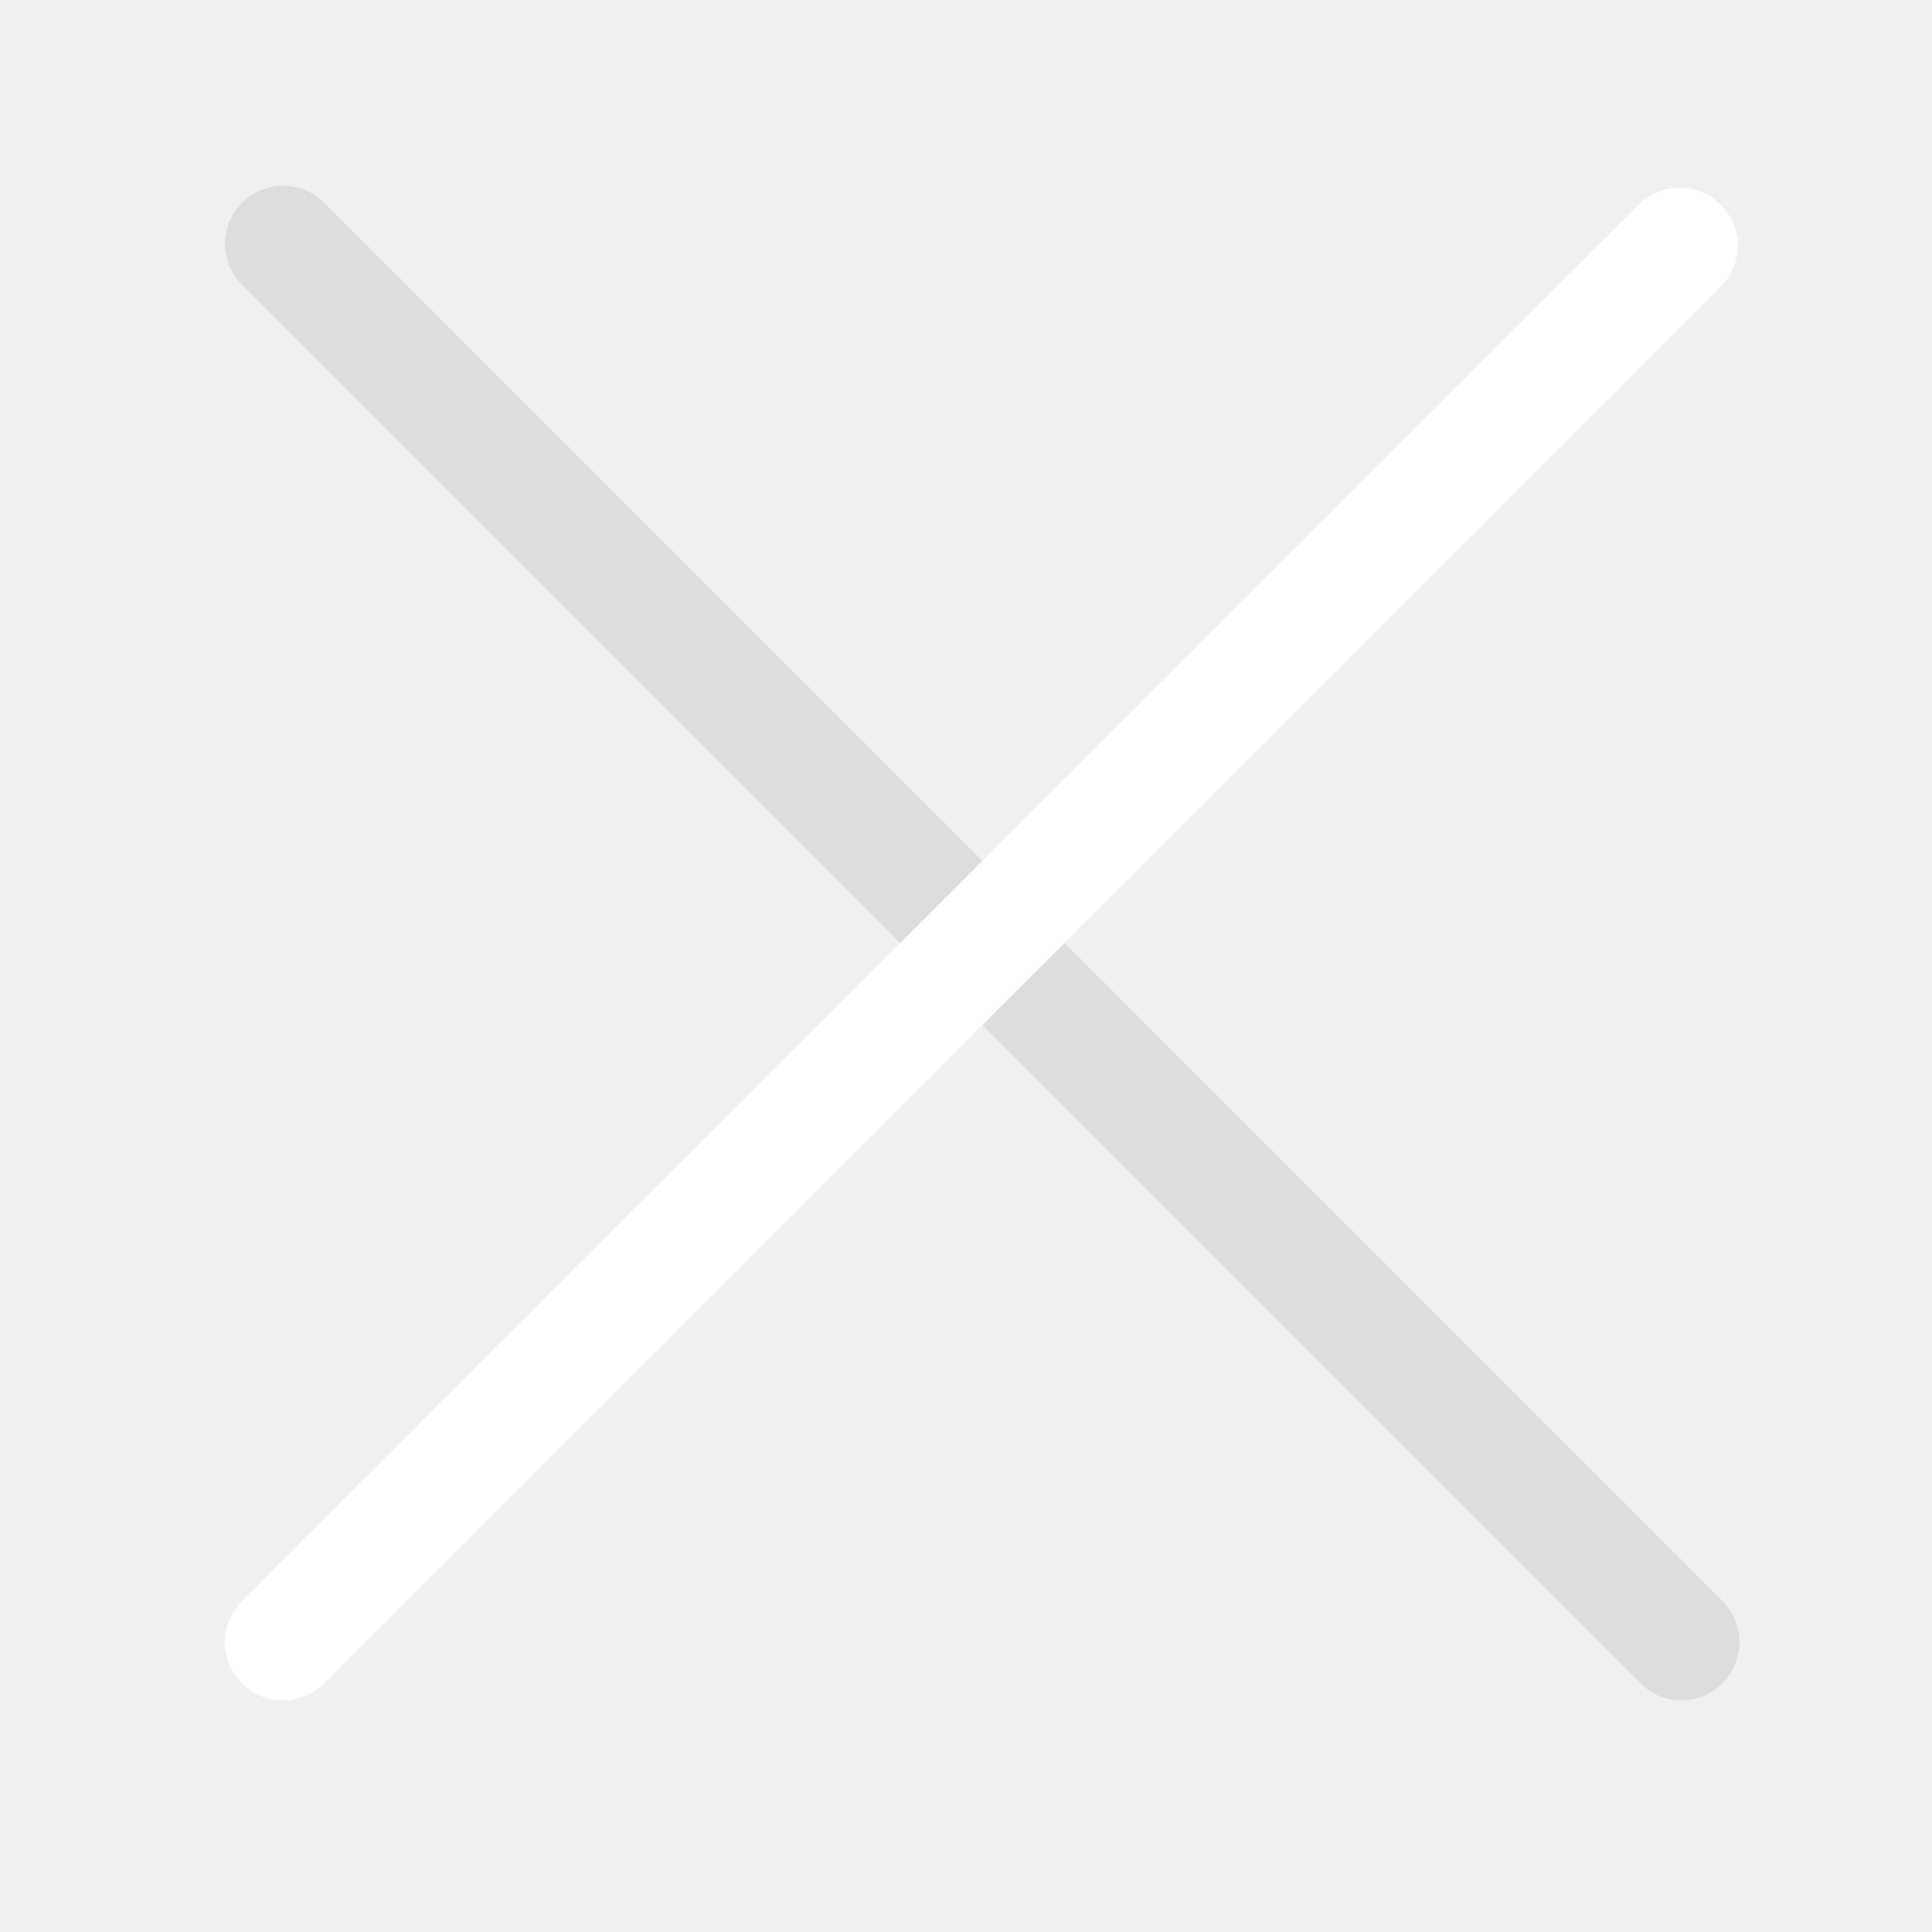
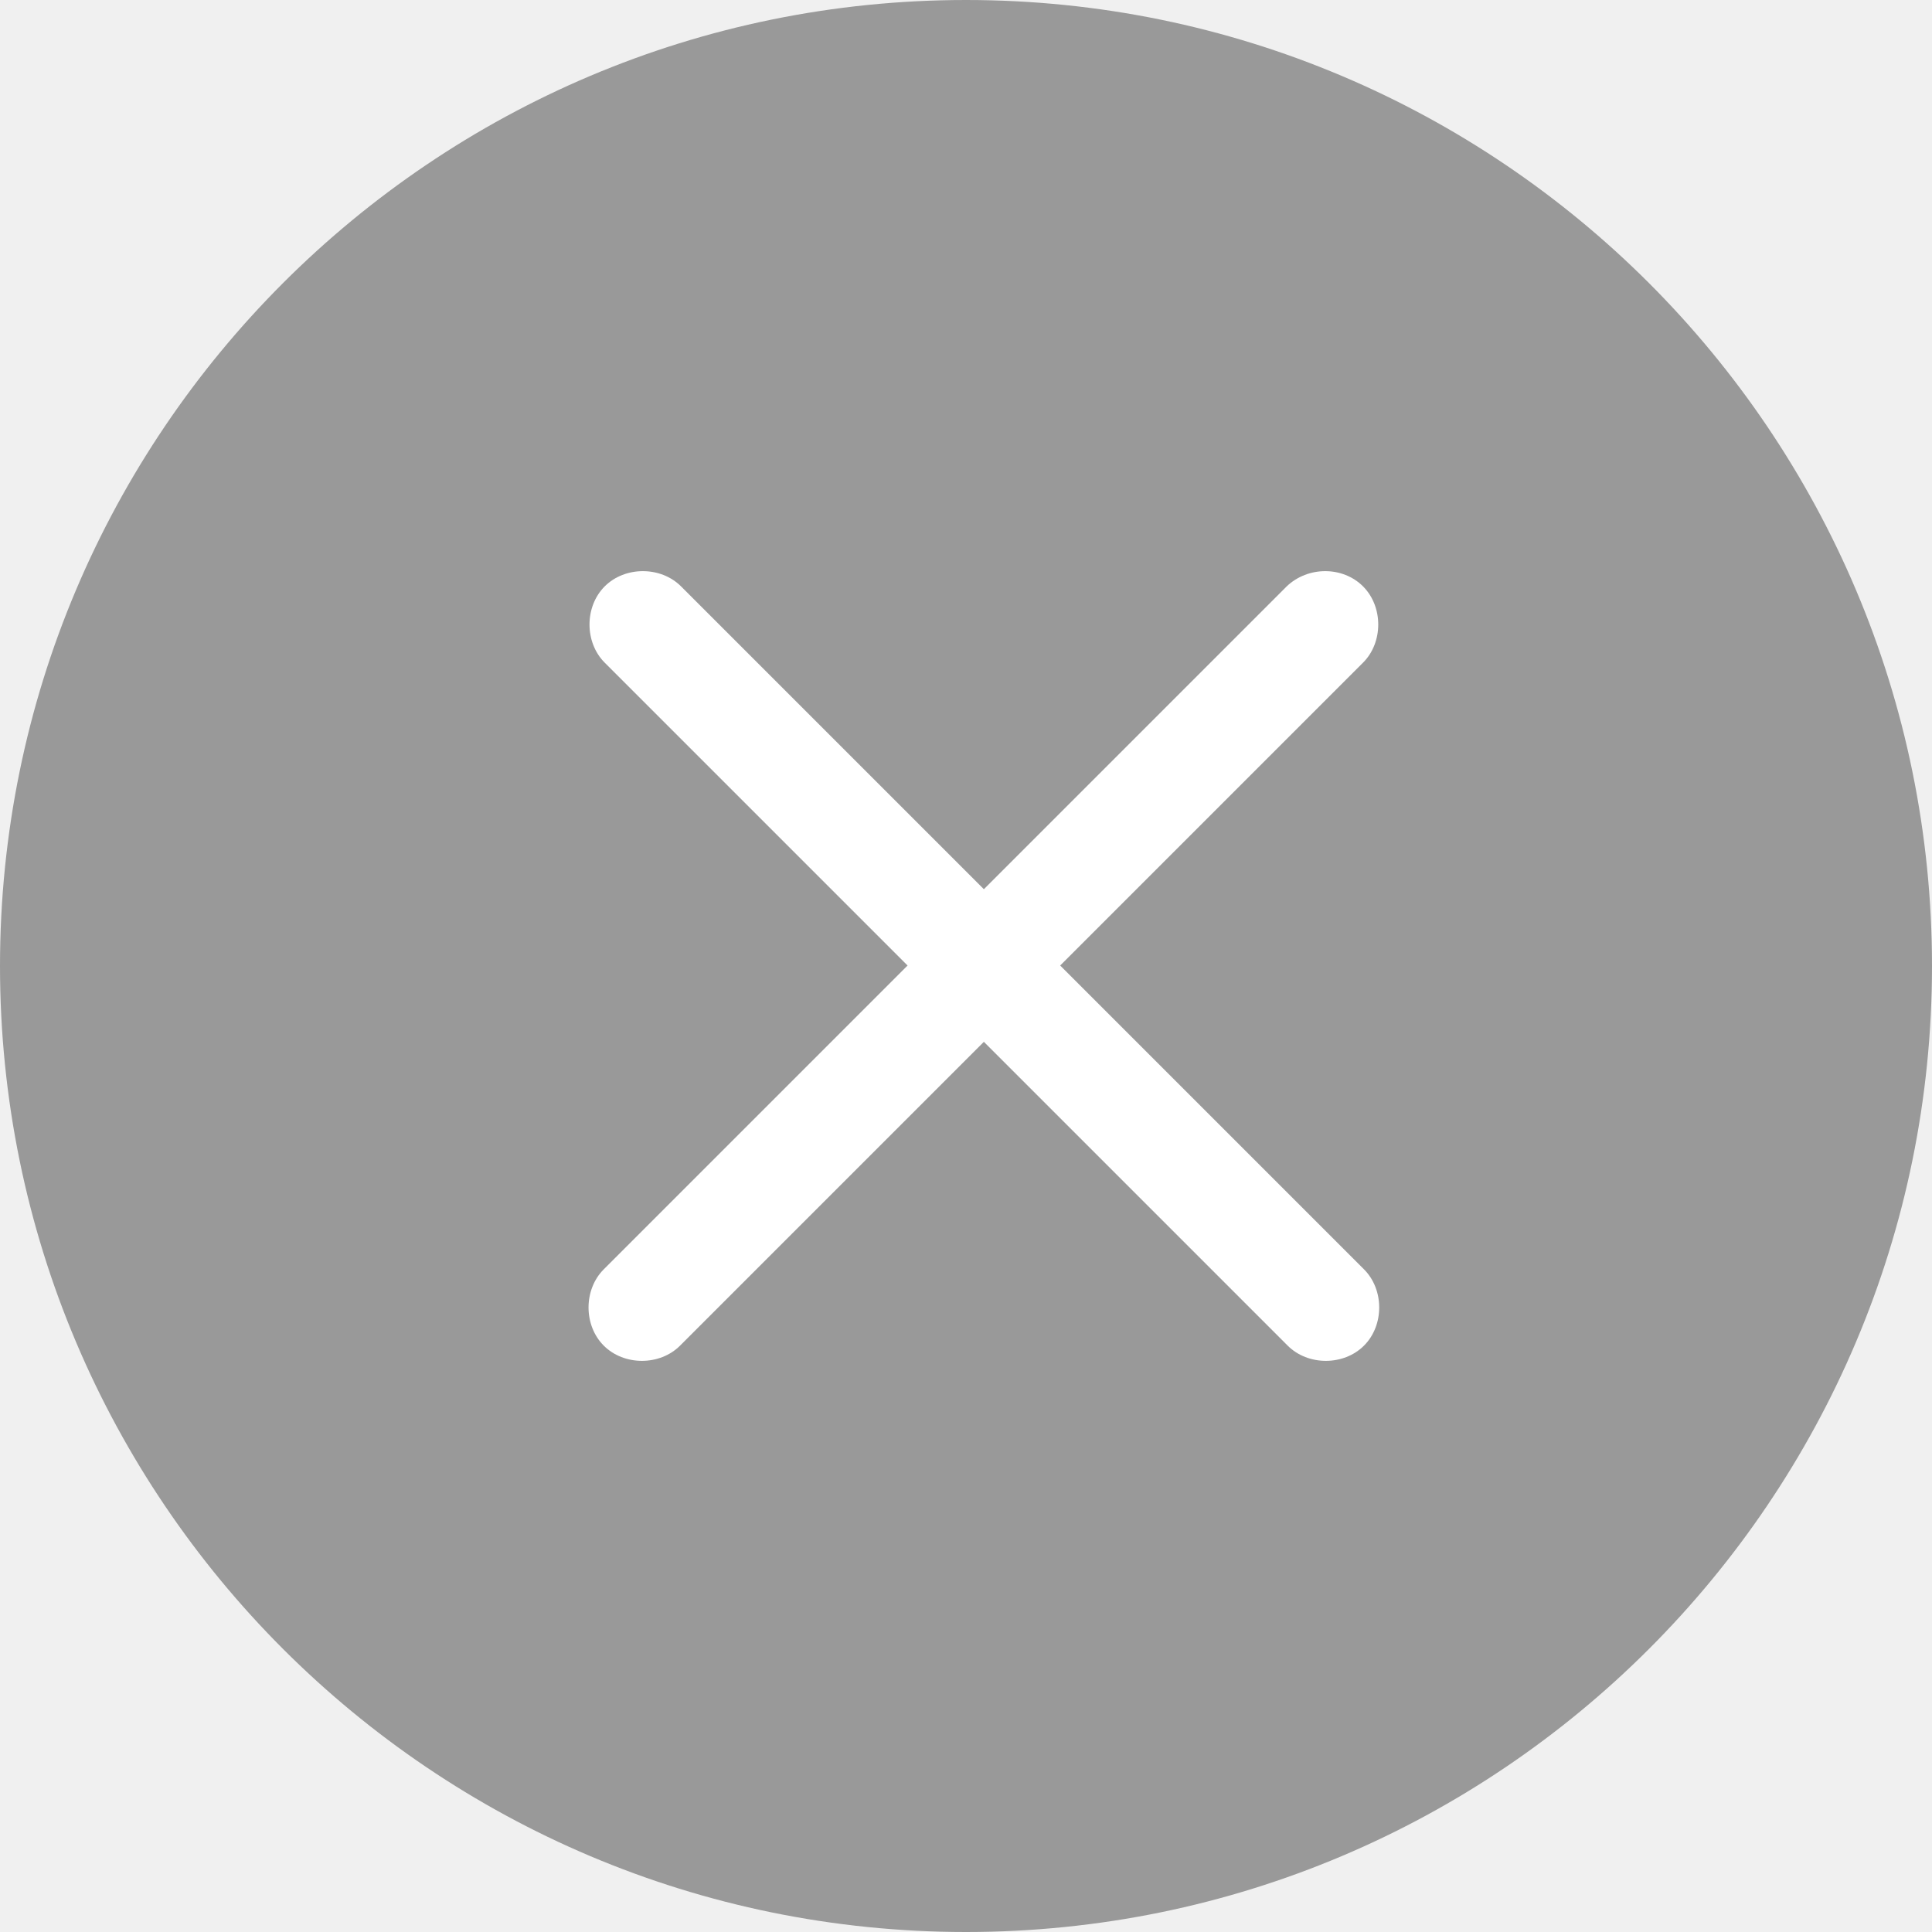
- <svg xmlns="http://www.w3.org/2000/svg" t="1539321144306" class="icon" style="" viewBox="0 0 1024 1024" version="1.1" p-id="22424" width="64" height="64">
+ <svg xmlns="http://www.w3.org/2000/svg" t="1540438128700" class="icon" style="" viewBox="0 0 1024 1024" version="1.1" p-id="2511" width="64" height="64">
  <defs>
    <style type="text/css" />
  </defs>
-   <path d="M891.264 901.248a30.784 30.784 0 0 1-21.76-9.024L128.256 150.976a30.72 30.72 0 1 1 43.52-43.52l741.312 741.312a30.848 30.848 0 0 1-21.824 52.48" p-id="22425" fill="#dedddd" />
-   <path d="M150.016 901.248a30.72 30.72 0 0 1-21.76-52.544l741.312-741.248a30.784 30.784 0 0 1 43.456 43.52L171.776 892.224a30.72 30.72 0 0 1-21.76 9.024" p-id="22426" fill="#ffffff" />
+   <path d="M0 512c0 282.624 229.376 512 512 512s512-229.376 512-512S794.624 0 512 0 0 229.376 0 512z" fill="#999999" p-id="2512" />
+   <path d="M113.664 512c0 220.16 178.176 398.336 398.336 398.336s398.336-178.176 398.336-398.336S732.16 113.664 512 113.664 113.664 291.84 113.664 512z" fill="#999999" p-id="2513" />
+   <path d="M722.432 310.784c10.752 10.752 10.752 29.696 0 40.448l-361.984 361.984c-10.752 10.752-29.696 10.752-40.448 0-10.752-10.752-10.752-29.696 0-40.448l361.984-361.984c11.264-10.752 29.696-10.752 40.448 0z" fill="#ffffff" p-id="2514" />
+   <path d="M320.512 310.784c10.752-10.752 29.696-10.752 40.448 0l361.984 361.984c10.752 10.752 10.752 29.696 0 40.448-10.752 10.752-29.696 10.752-40.448 0L320.512 351.232c-10.752-10.752-10.752-29.696 0-40.448z" fill="#ffffff" p-id="2515" />
</svg>
